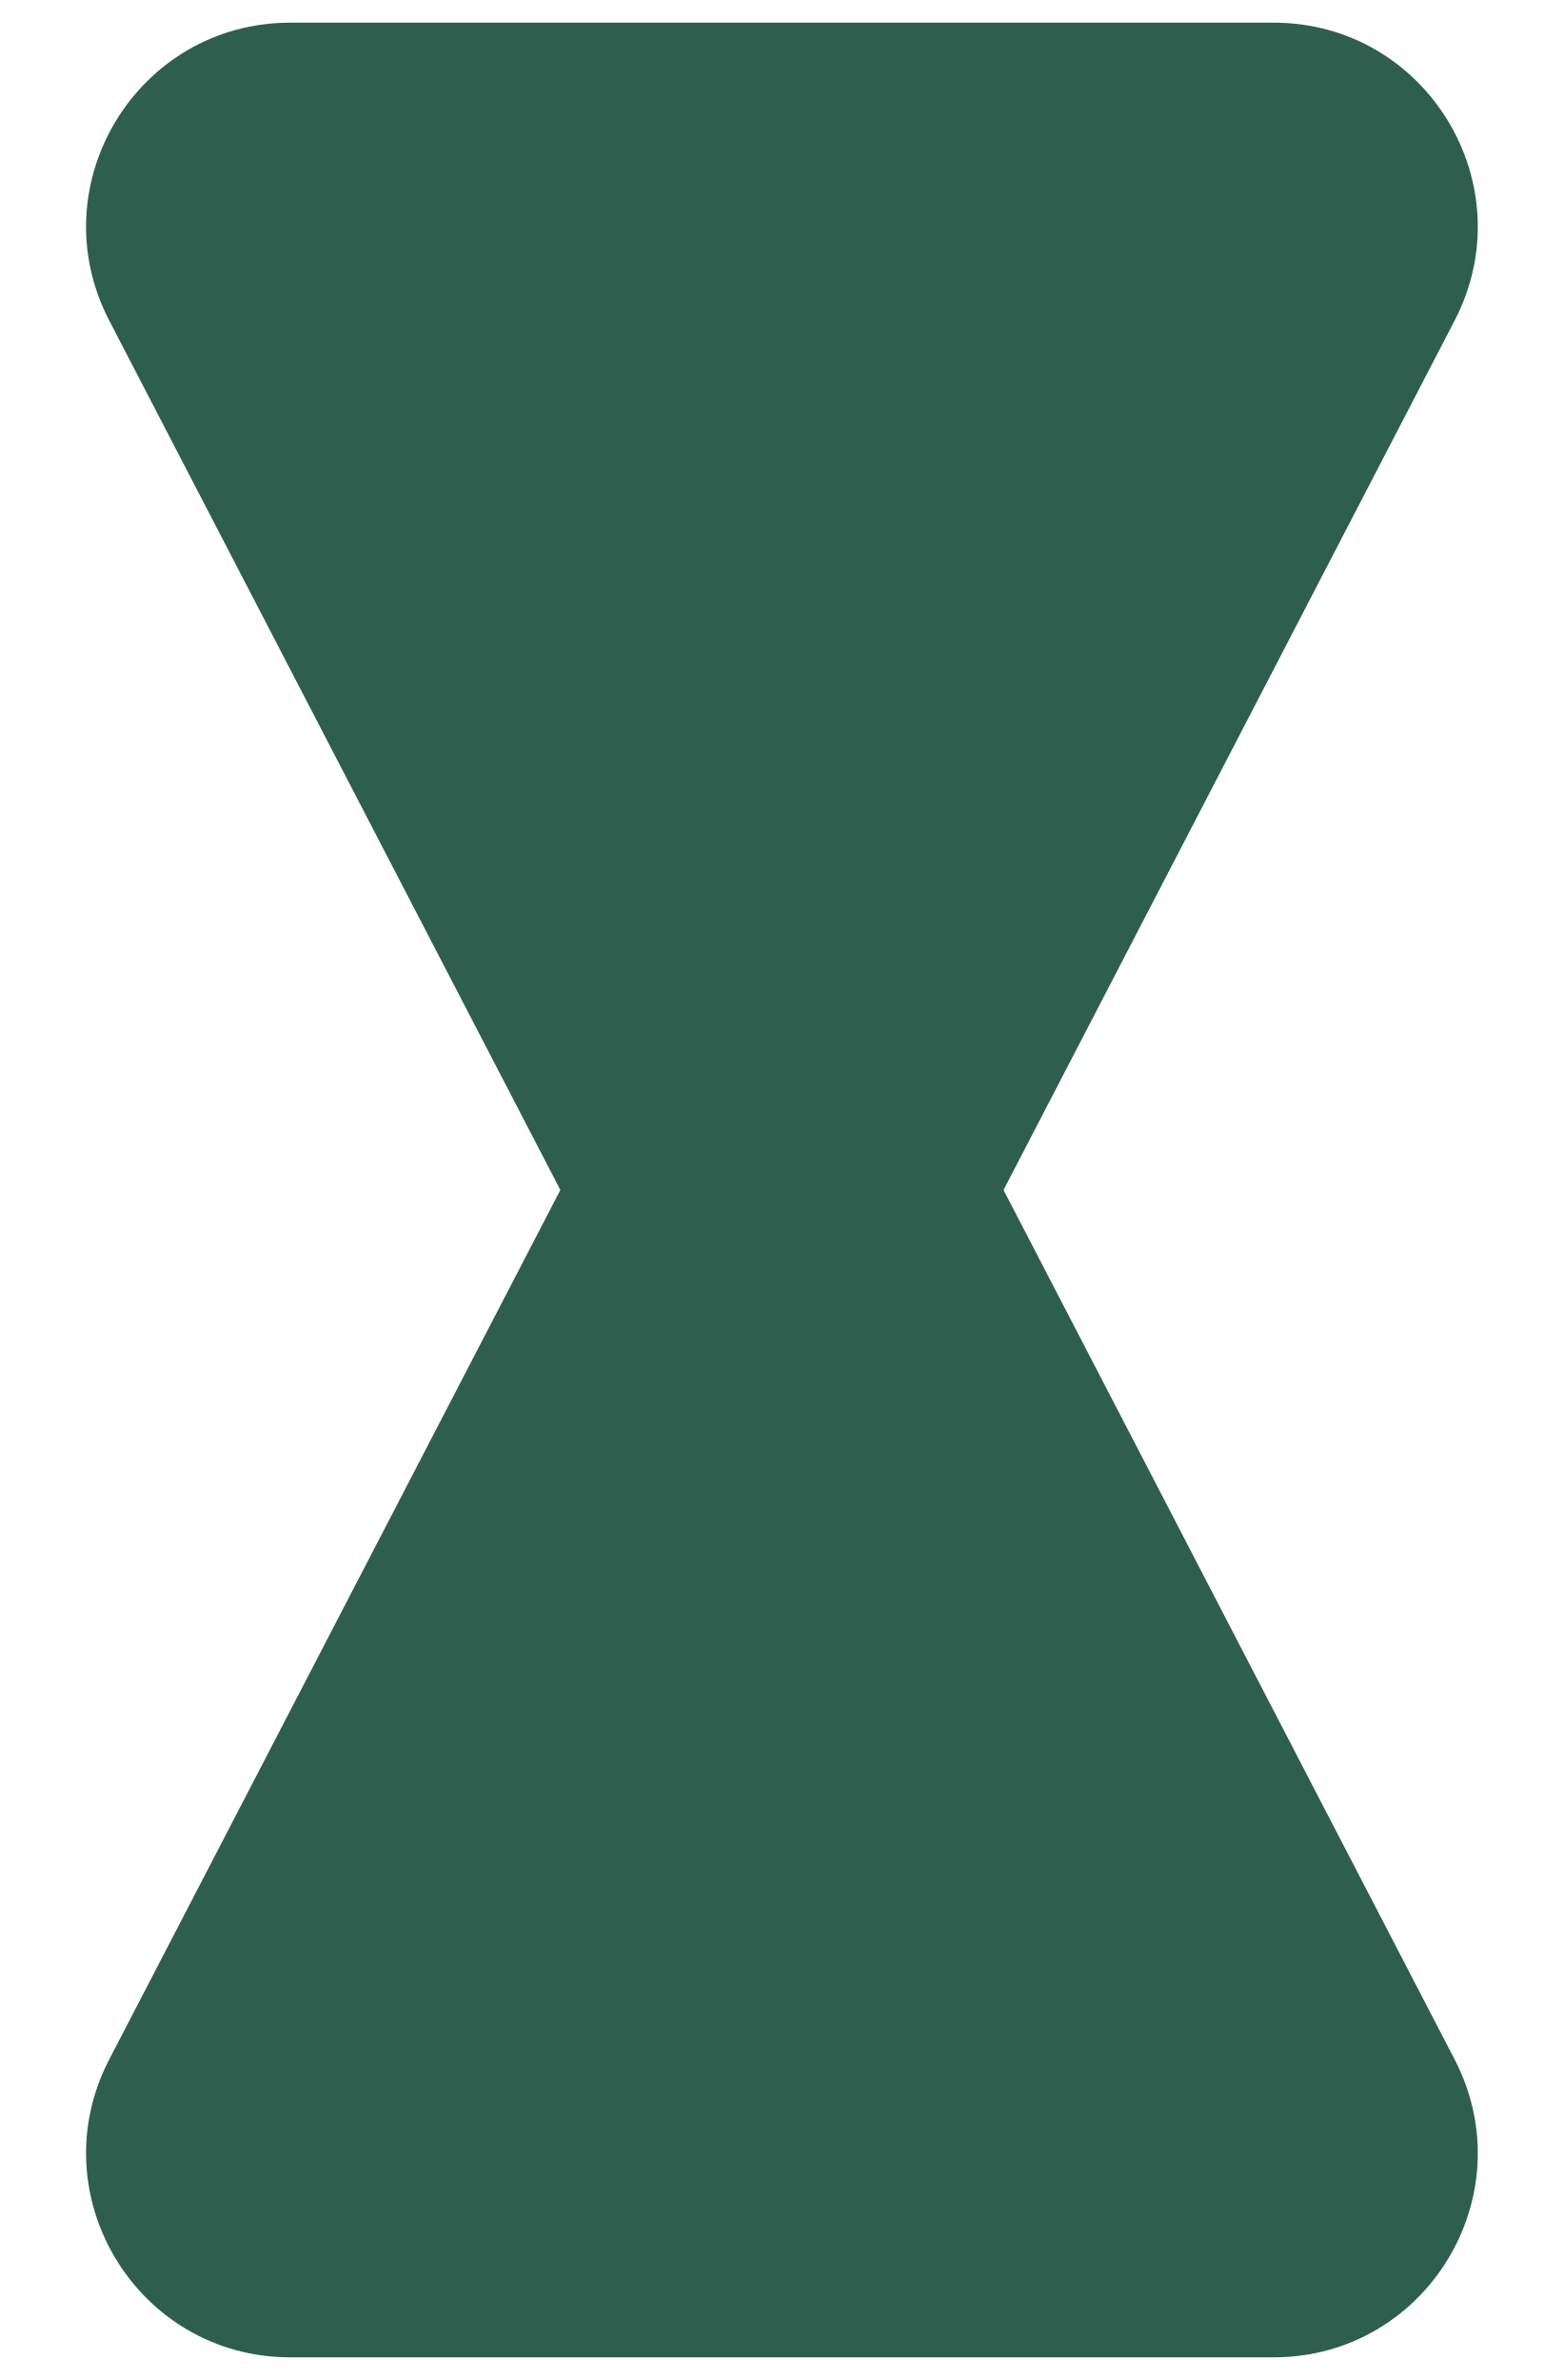
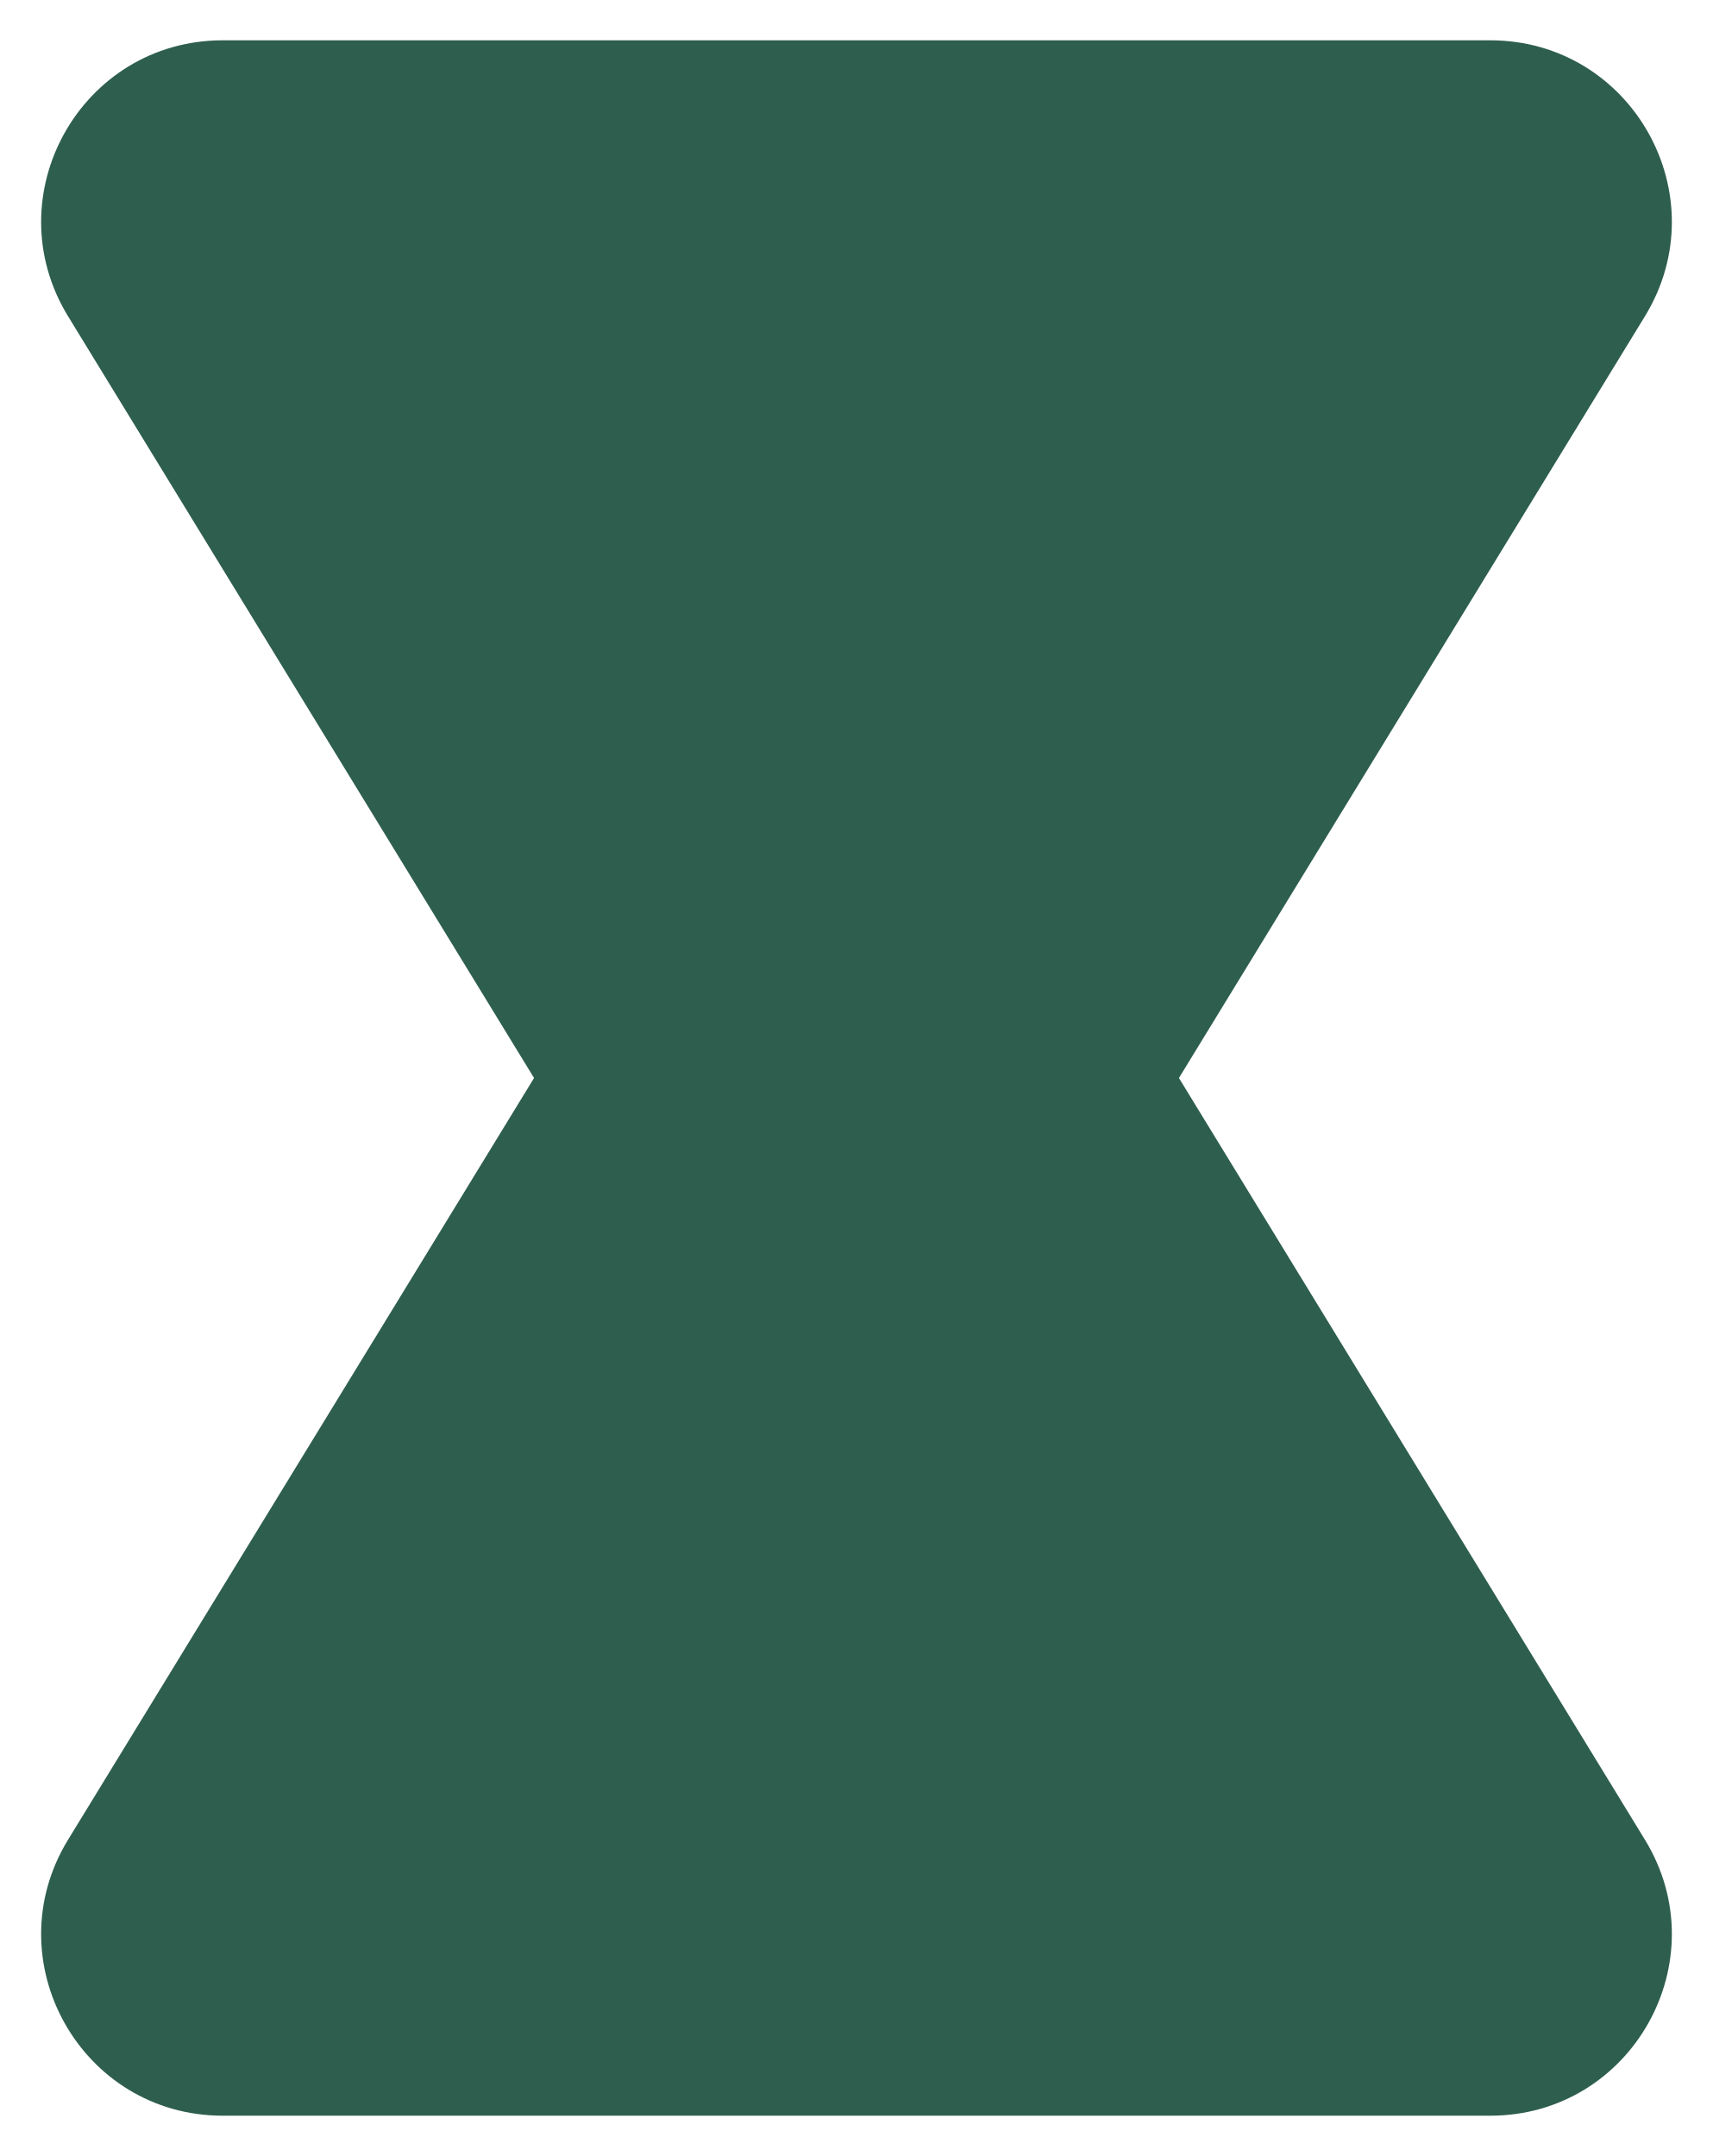
- <svg xmlns="http://www.w3.org/2000/svg" viewBox="36 17 69 105">
-   <path fill="#2E5E4E" d="M92.19 18C98.94 18 103.288 25.154 100.179 31.145L80.277 69.5L100.179 107.855C103.288 113.846 98.94 121 92.19 121L48.81 121C42.06 121 37.712 113.846 40.821 107.855L60.723 69.5L40.821 31.145C37.712 25.154 42.06 18 48.81 18L92.19 18Z" />
+ <svg xmlns="http://www.w3.org/2000/svg" viewBox="28 16 85 107">
+   <path fill="#2E5E4E" d="M101.945 18C108.975 18 113.291 25.699 109.623 31.696L86.5 69.5L109.623 107.304C113.291 113.301 108.975 121 101.945 121L39.055 121C32.025 121 27.709 113.301 31.377 107.304L54.5 69.5L31.377 31.696C27.709 25.699 32.025 18 39.055 18L101.945 18Z" />
</svg>
